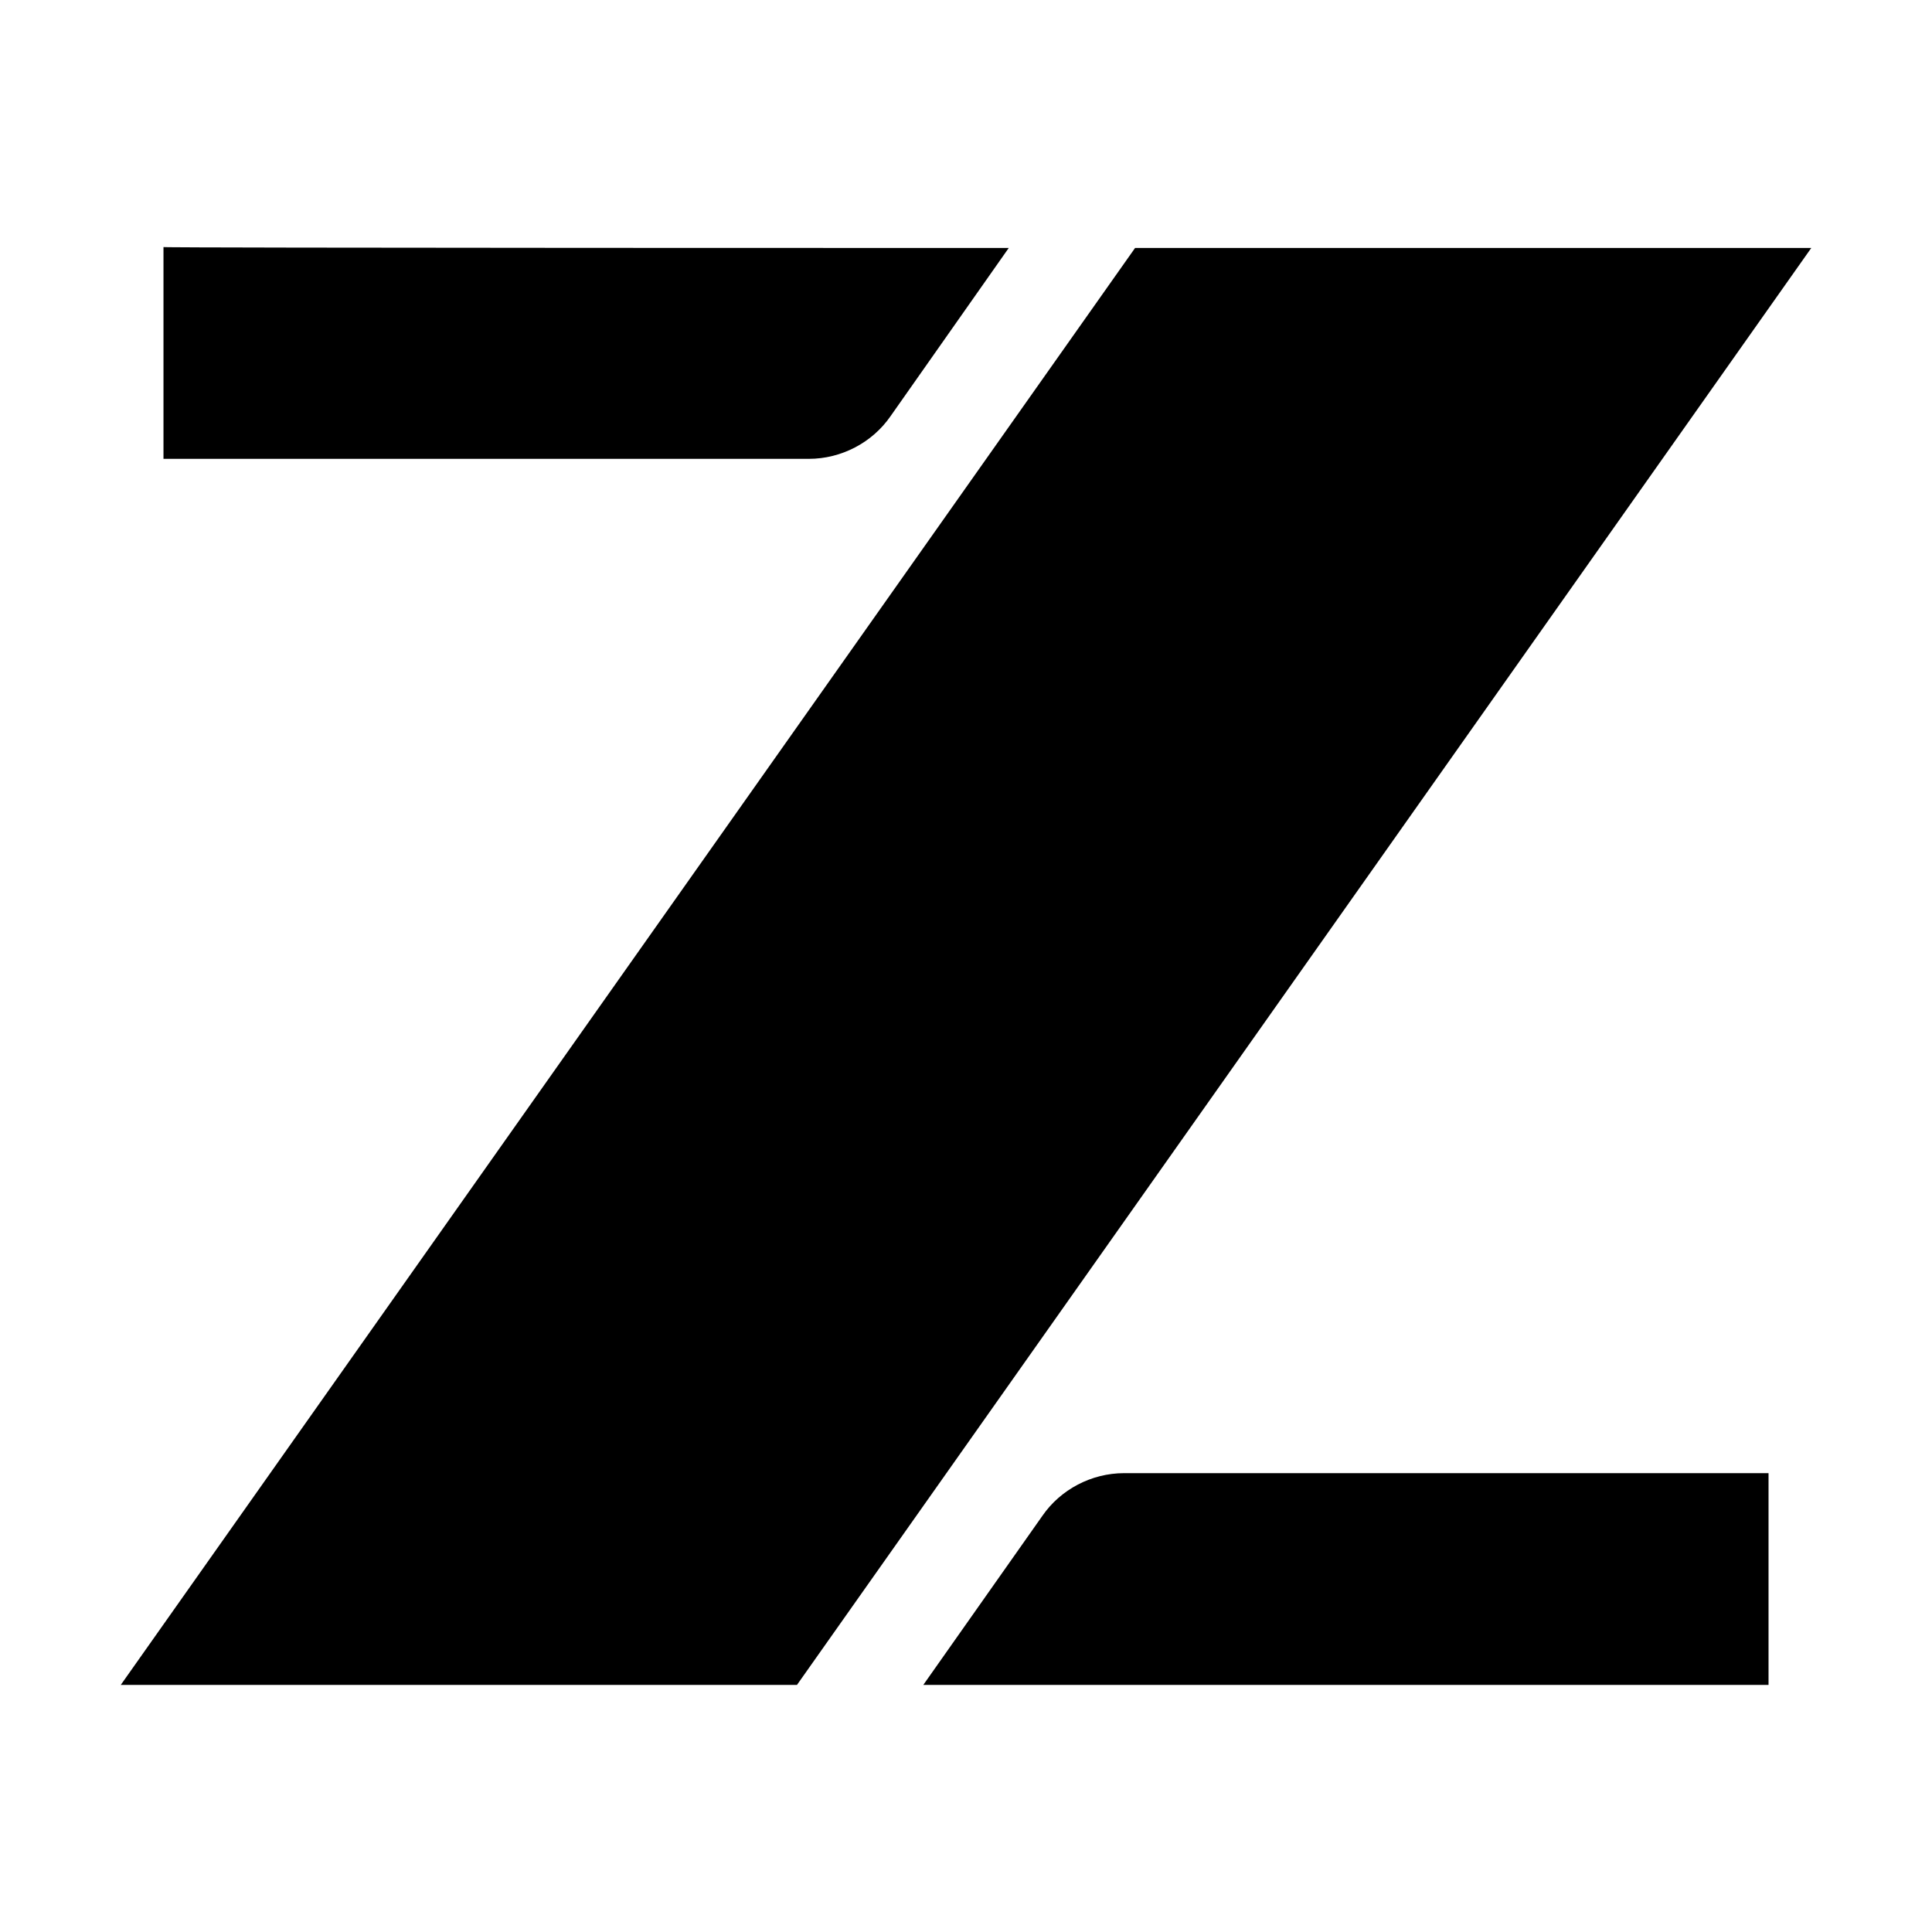
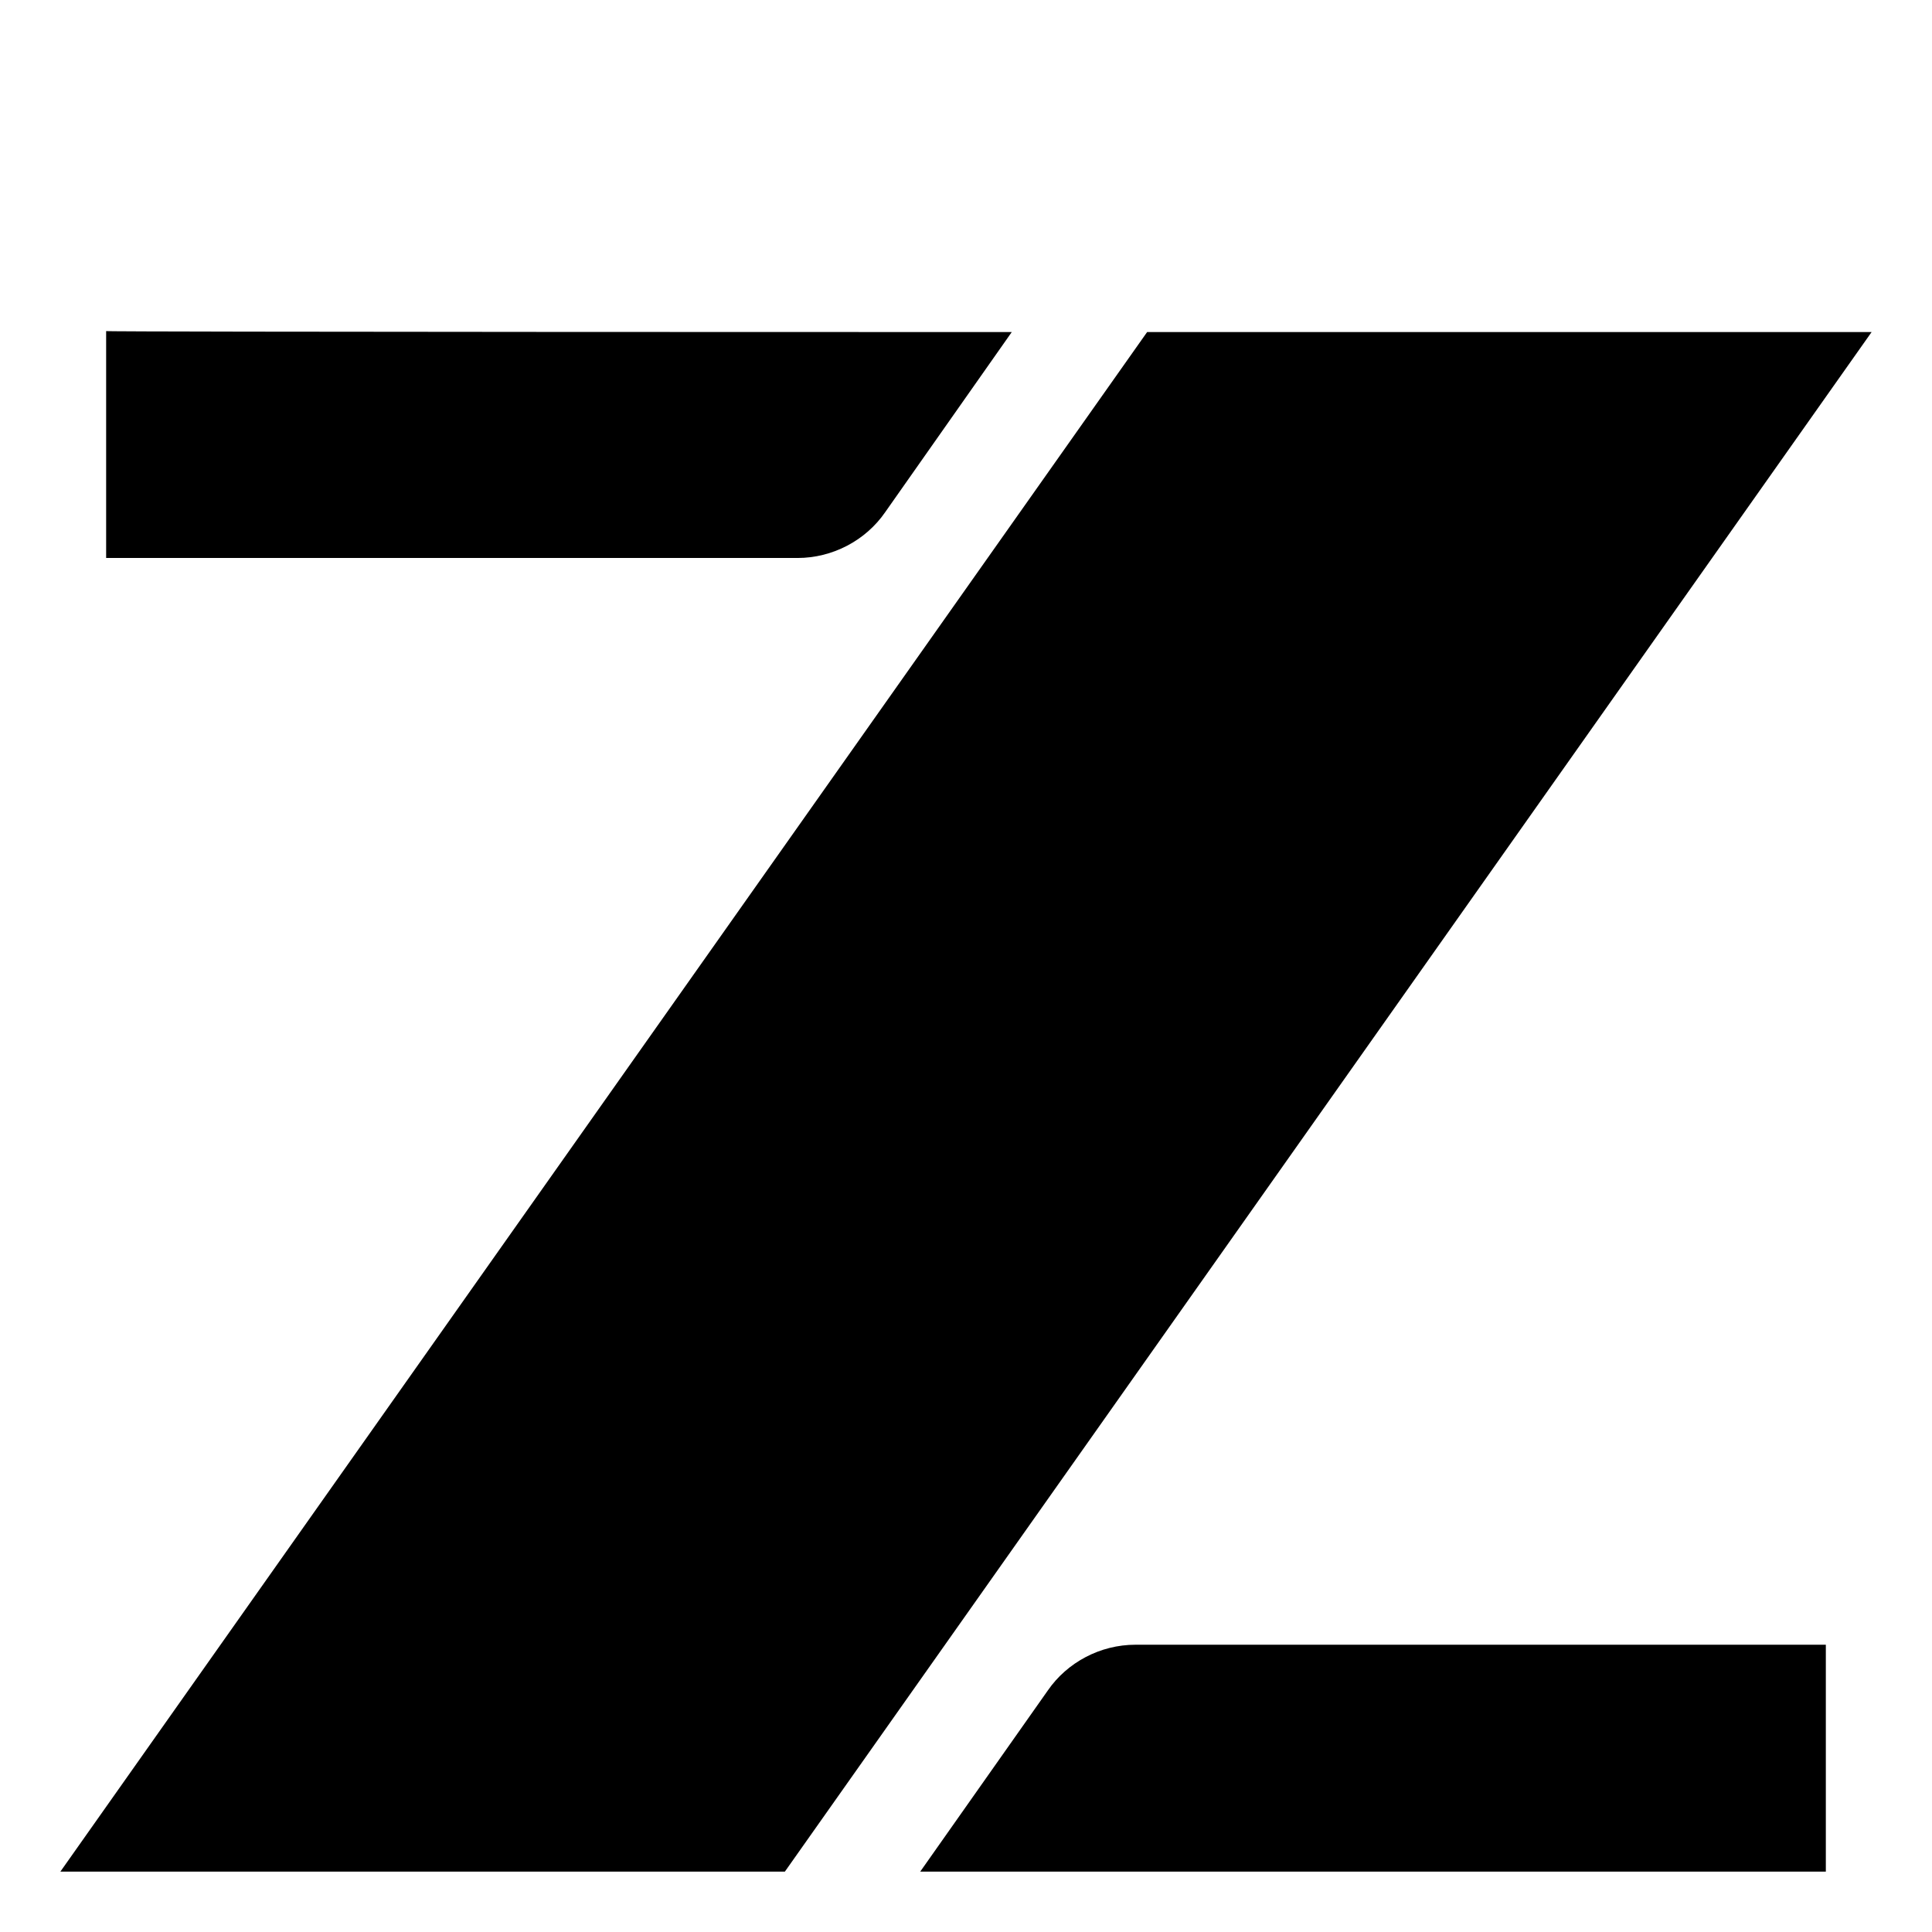
- <svg xmlns="http://www.w3.org/2000/svg" viewBox="-3.748 -3.726 107.495 107.495" fill="#000">
+ <svg xmlns="http://www.w3.org/2000/svg" viewBox="-0.164 -7.172 100.329 100.329" fill="#000">
  <path d="M52.377 10.072L45.803 19.427C44.791 20.894 43.072 21.804 41.252 21.804H5.348V10.021C5.297 10.072 52.377 10.072 52.377 10.072Z" />
  <path d="M97.029 10.072L40.594 90.022H2.971L59.406 10.072H97.029Z" />
  <path d="M47.623 90.022L54.248 80.616C55.259 79.149 56.978 78.239 58.799 78.239H94.652V90.022H47.623Z" />
</svg>
